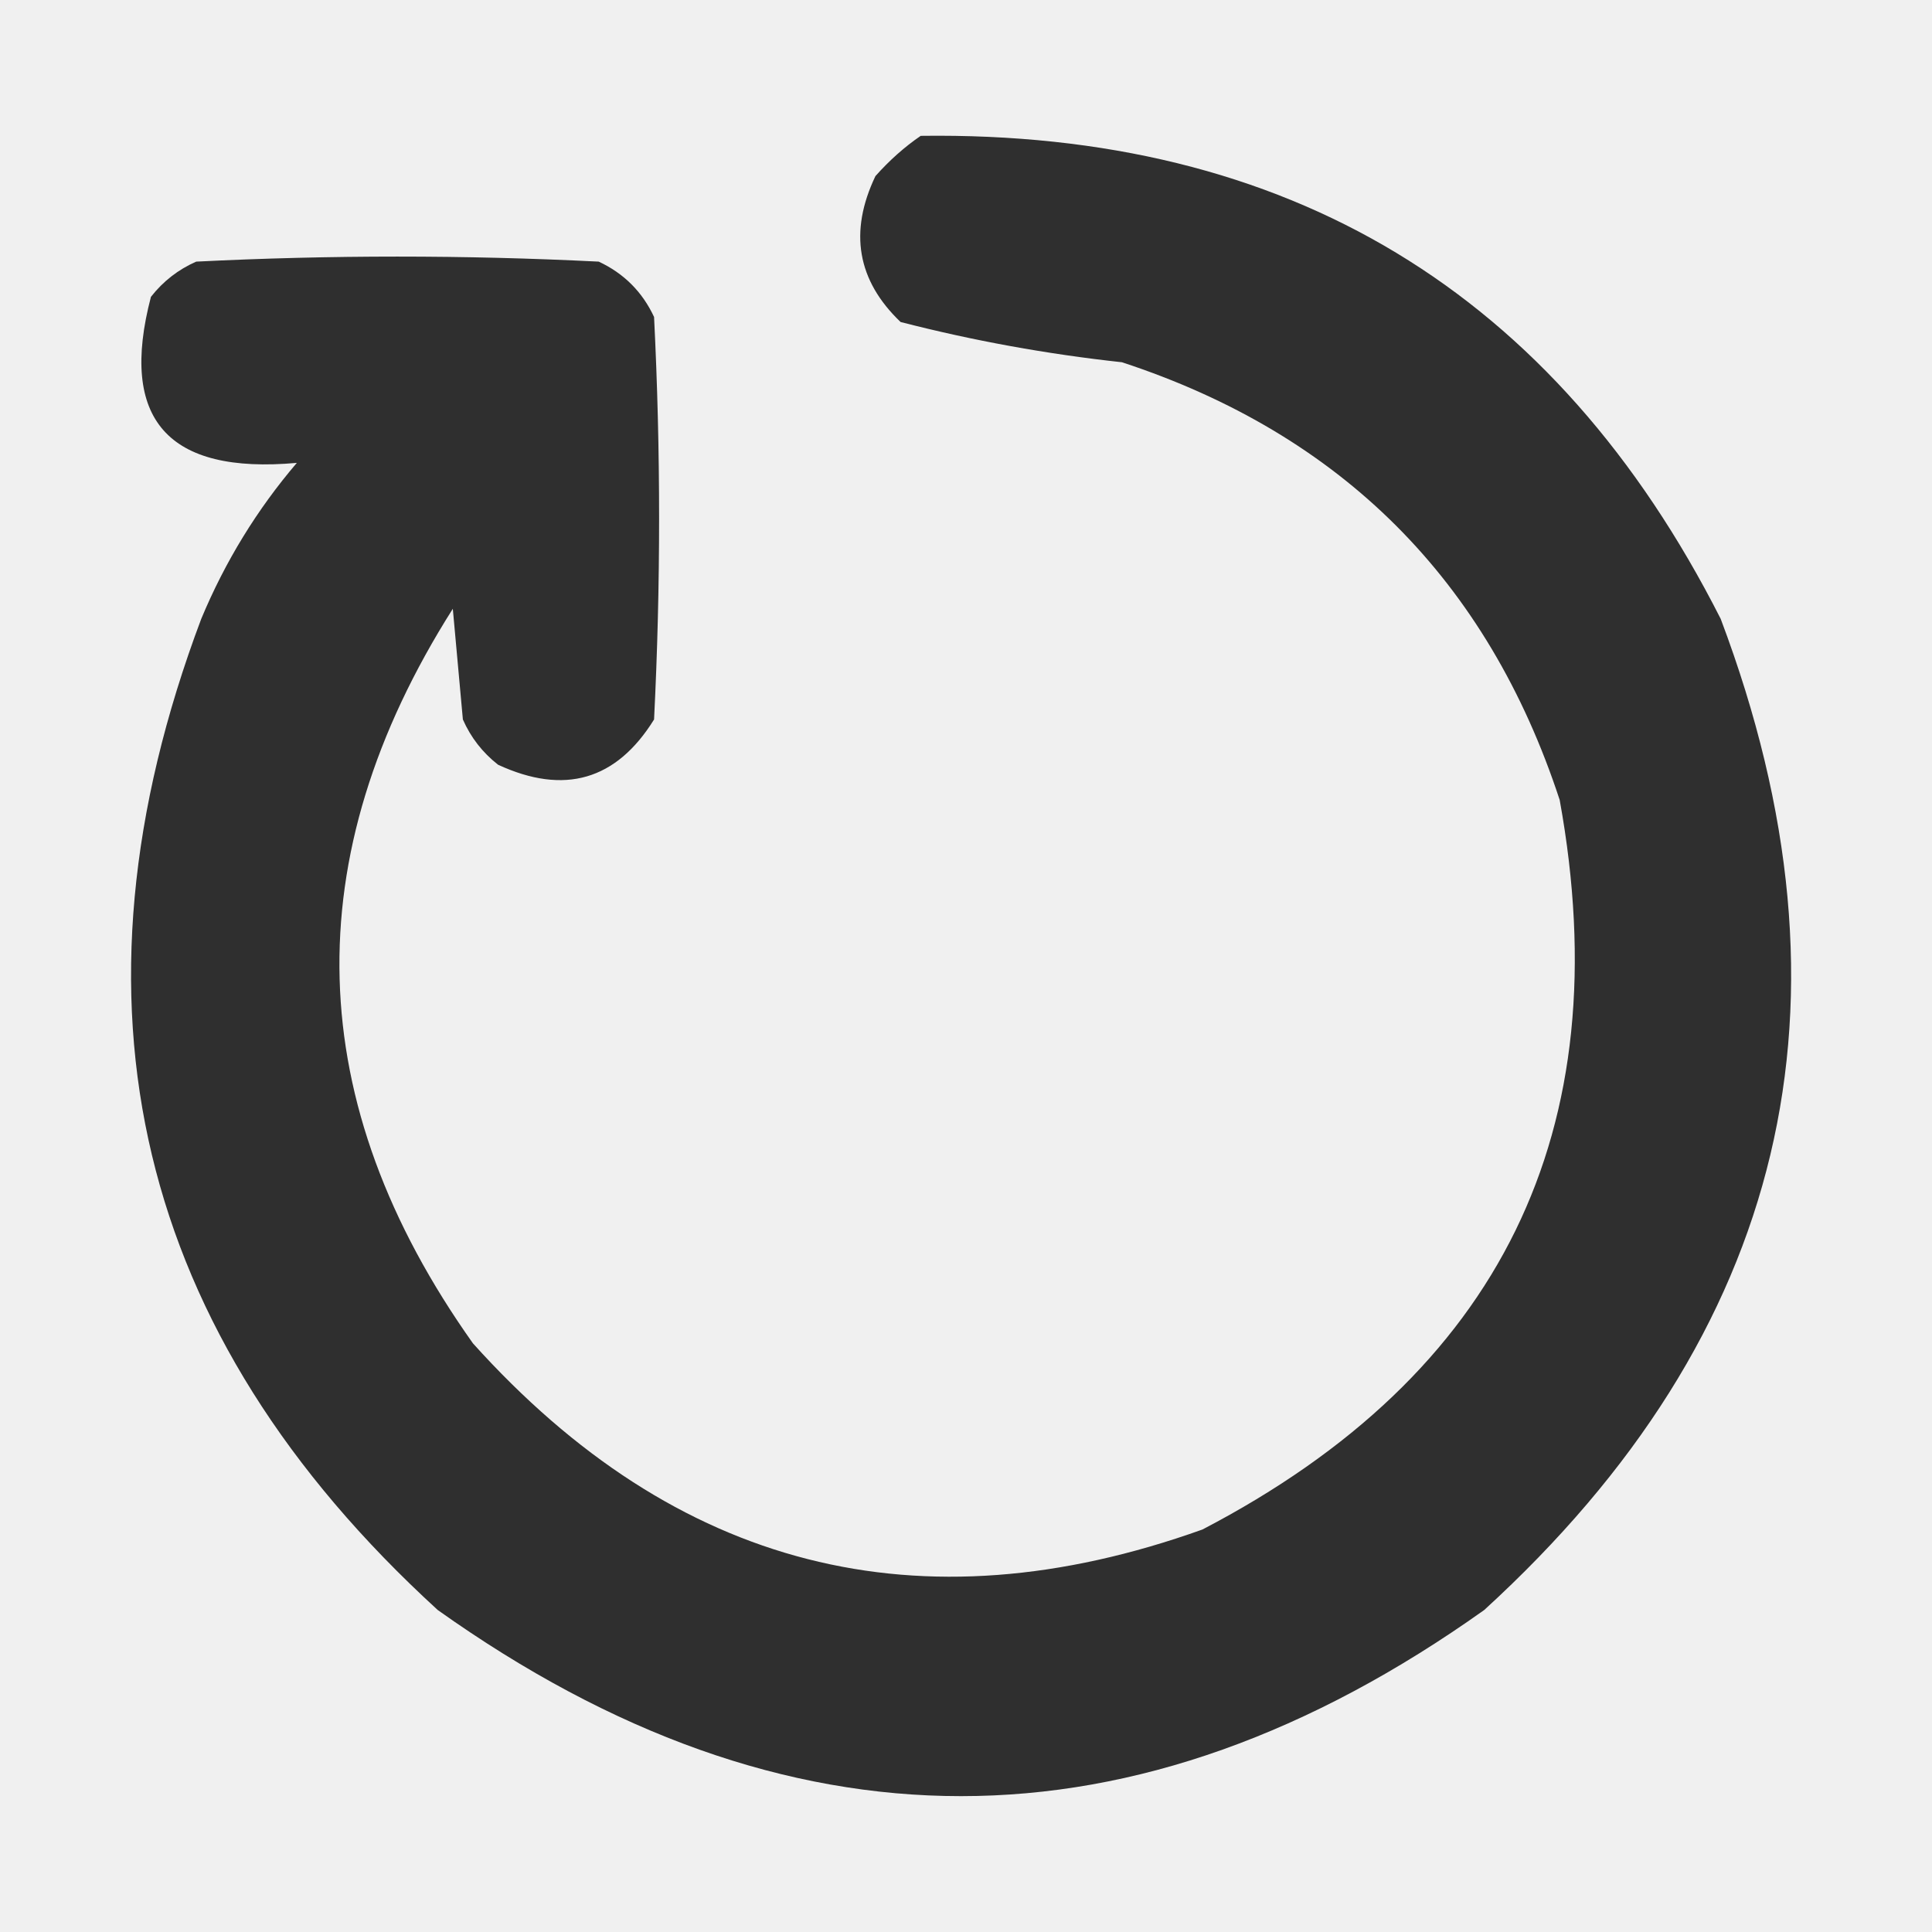
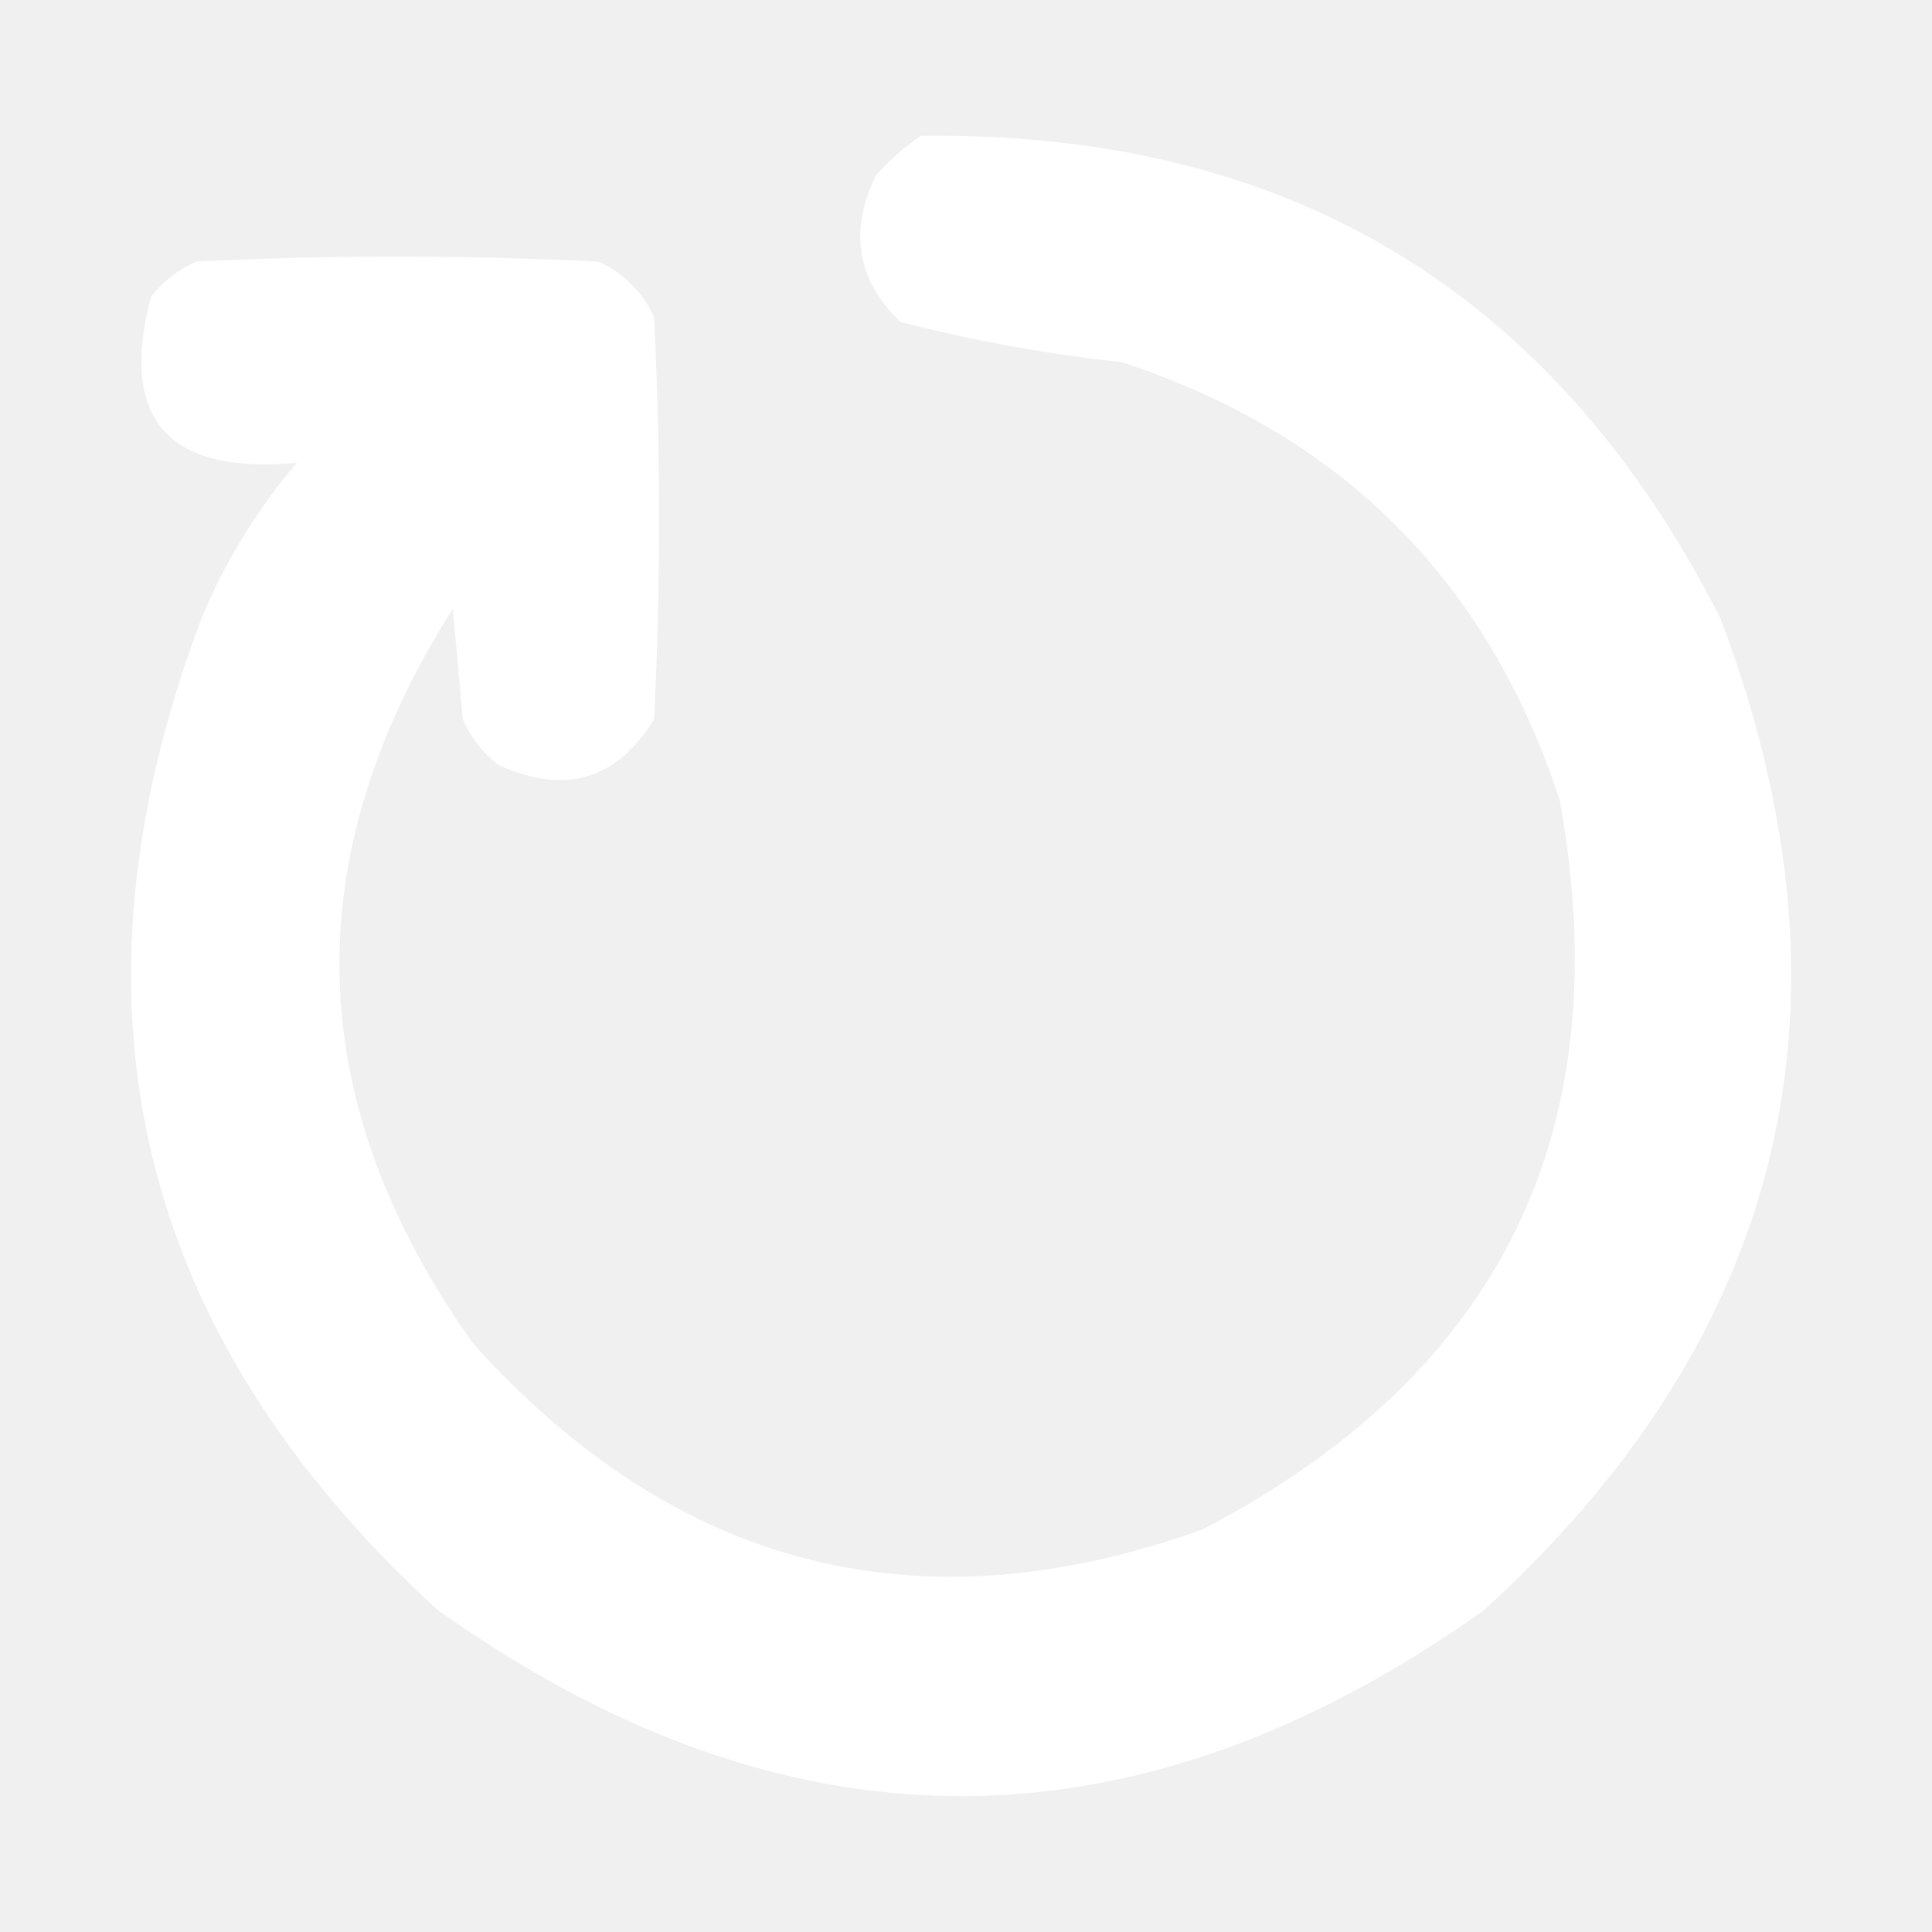
- <svg xmlns="http://www.w3.org/2000/svg" version="1.1" width="192px" height="192px" style="shape-rendering:geometricPrecision; text-rendering:geometricPrecision; image-rendering:optimizeQuality; fill-rule:evenodd; clip-rule:evenodd">
-   <g>
-     <path style="opacity:0.967" fill="#282828" d="M 91.5,13.5 C 128.021,13.007 154.521,29.006 171,61.5C 185.409,99.697 177.575,132.53 147.5,160C 112.837,184.665 78.171,184.665 43.5,160C 13.461,132.534 5.627,99.7 20,61.5C 22.373,55.805 25.54,50.638 29.5,46C 16.645,47.16 11.812,41.66 15,29.5C 16.214,27.951 17.714,26.785 19.5,26C 32.833,25.333 46.167,25.333 59.5,26C 62,27.167 63.833,29 65,31.5C 65.667,44.833 65.667,58.167 65,71.5C 61.252,77.542 56.085,79.042 49.5,76C 47.951,74.786 46.785,73.286 46,71.5C 45.667,67.833 45.333,64.167 45,60.5C 29.335,85.219 30.002,109.552 47,133.5C 67.168,155.916 91.335,162.083 119.5,152C 149.139,136.555 160.973,112.388 155,79.5C 147.833,57.667 133.333,43.167 111.5,36C 104.044,35.19 96.71,33.857 89.5,32C 85.185,27.879 84.351,23.045 87,17.5C 88.397,15.93 89.897,14.596 91.5,13.5 Z" />
-   </g>
+ <svg xmlns="http://www.w3.org/2000/svg" width="192" height="192" style="shape-rendering:geometricPrecision;text-rendering:geometricPrecision;image-rendering:optimizeQuality;fill-rule:evenodd;clip-rule:evenodd">
+   <path style="opacity:.967;fill:#fff" fill="#282828" d="M91.5 13.5c36.521-.493 63.021 15.506 79.5 48 14.409 38.197 6.575 71.03-23.5 98.5-34.663 24.665-69.33 24.665-104 0C13.46 132.534 5.627 99.7 20 61.5A58.188 58.188 0 0 1 29.5 46C16.645 47.16 11.812 41.66 15 29.5a11.529 11.529 0 0 1 4.5-3.5 400.23 400.23 0 0 1 40 0c2.5 1.167 4.333 3 5.5 5.5a400.23 400.23 0 0 1 0 40c-3.748 6.042-8.915 7.542-15.5 4.5a11.529 11.529 0 0 1-3.5-4.5l-1-11c-15.665 24.72-14.998 49.052 2 73 20.168 22.416 44.335 28.583 72.5 18.5 29.639-15.445 41.473-39.612 35.5-72.5-7.167-21.833-21.667-36.333-43.5-43.5a155.446 155.446 0 0 1-22-4c-4.315-4.121-5.149-8.955-2.5-14.5 1.397-1.57 2.897-2.904 4.5-4Z" />
</svg>
